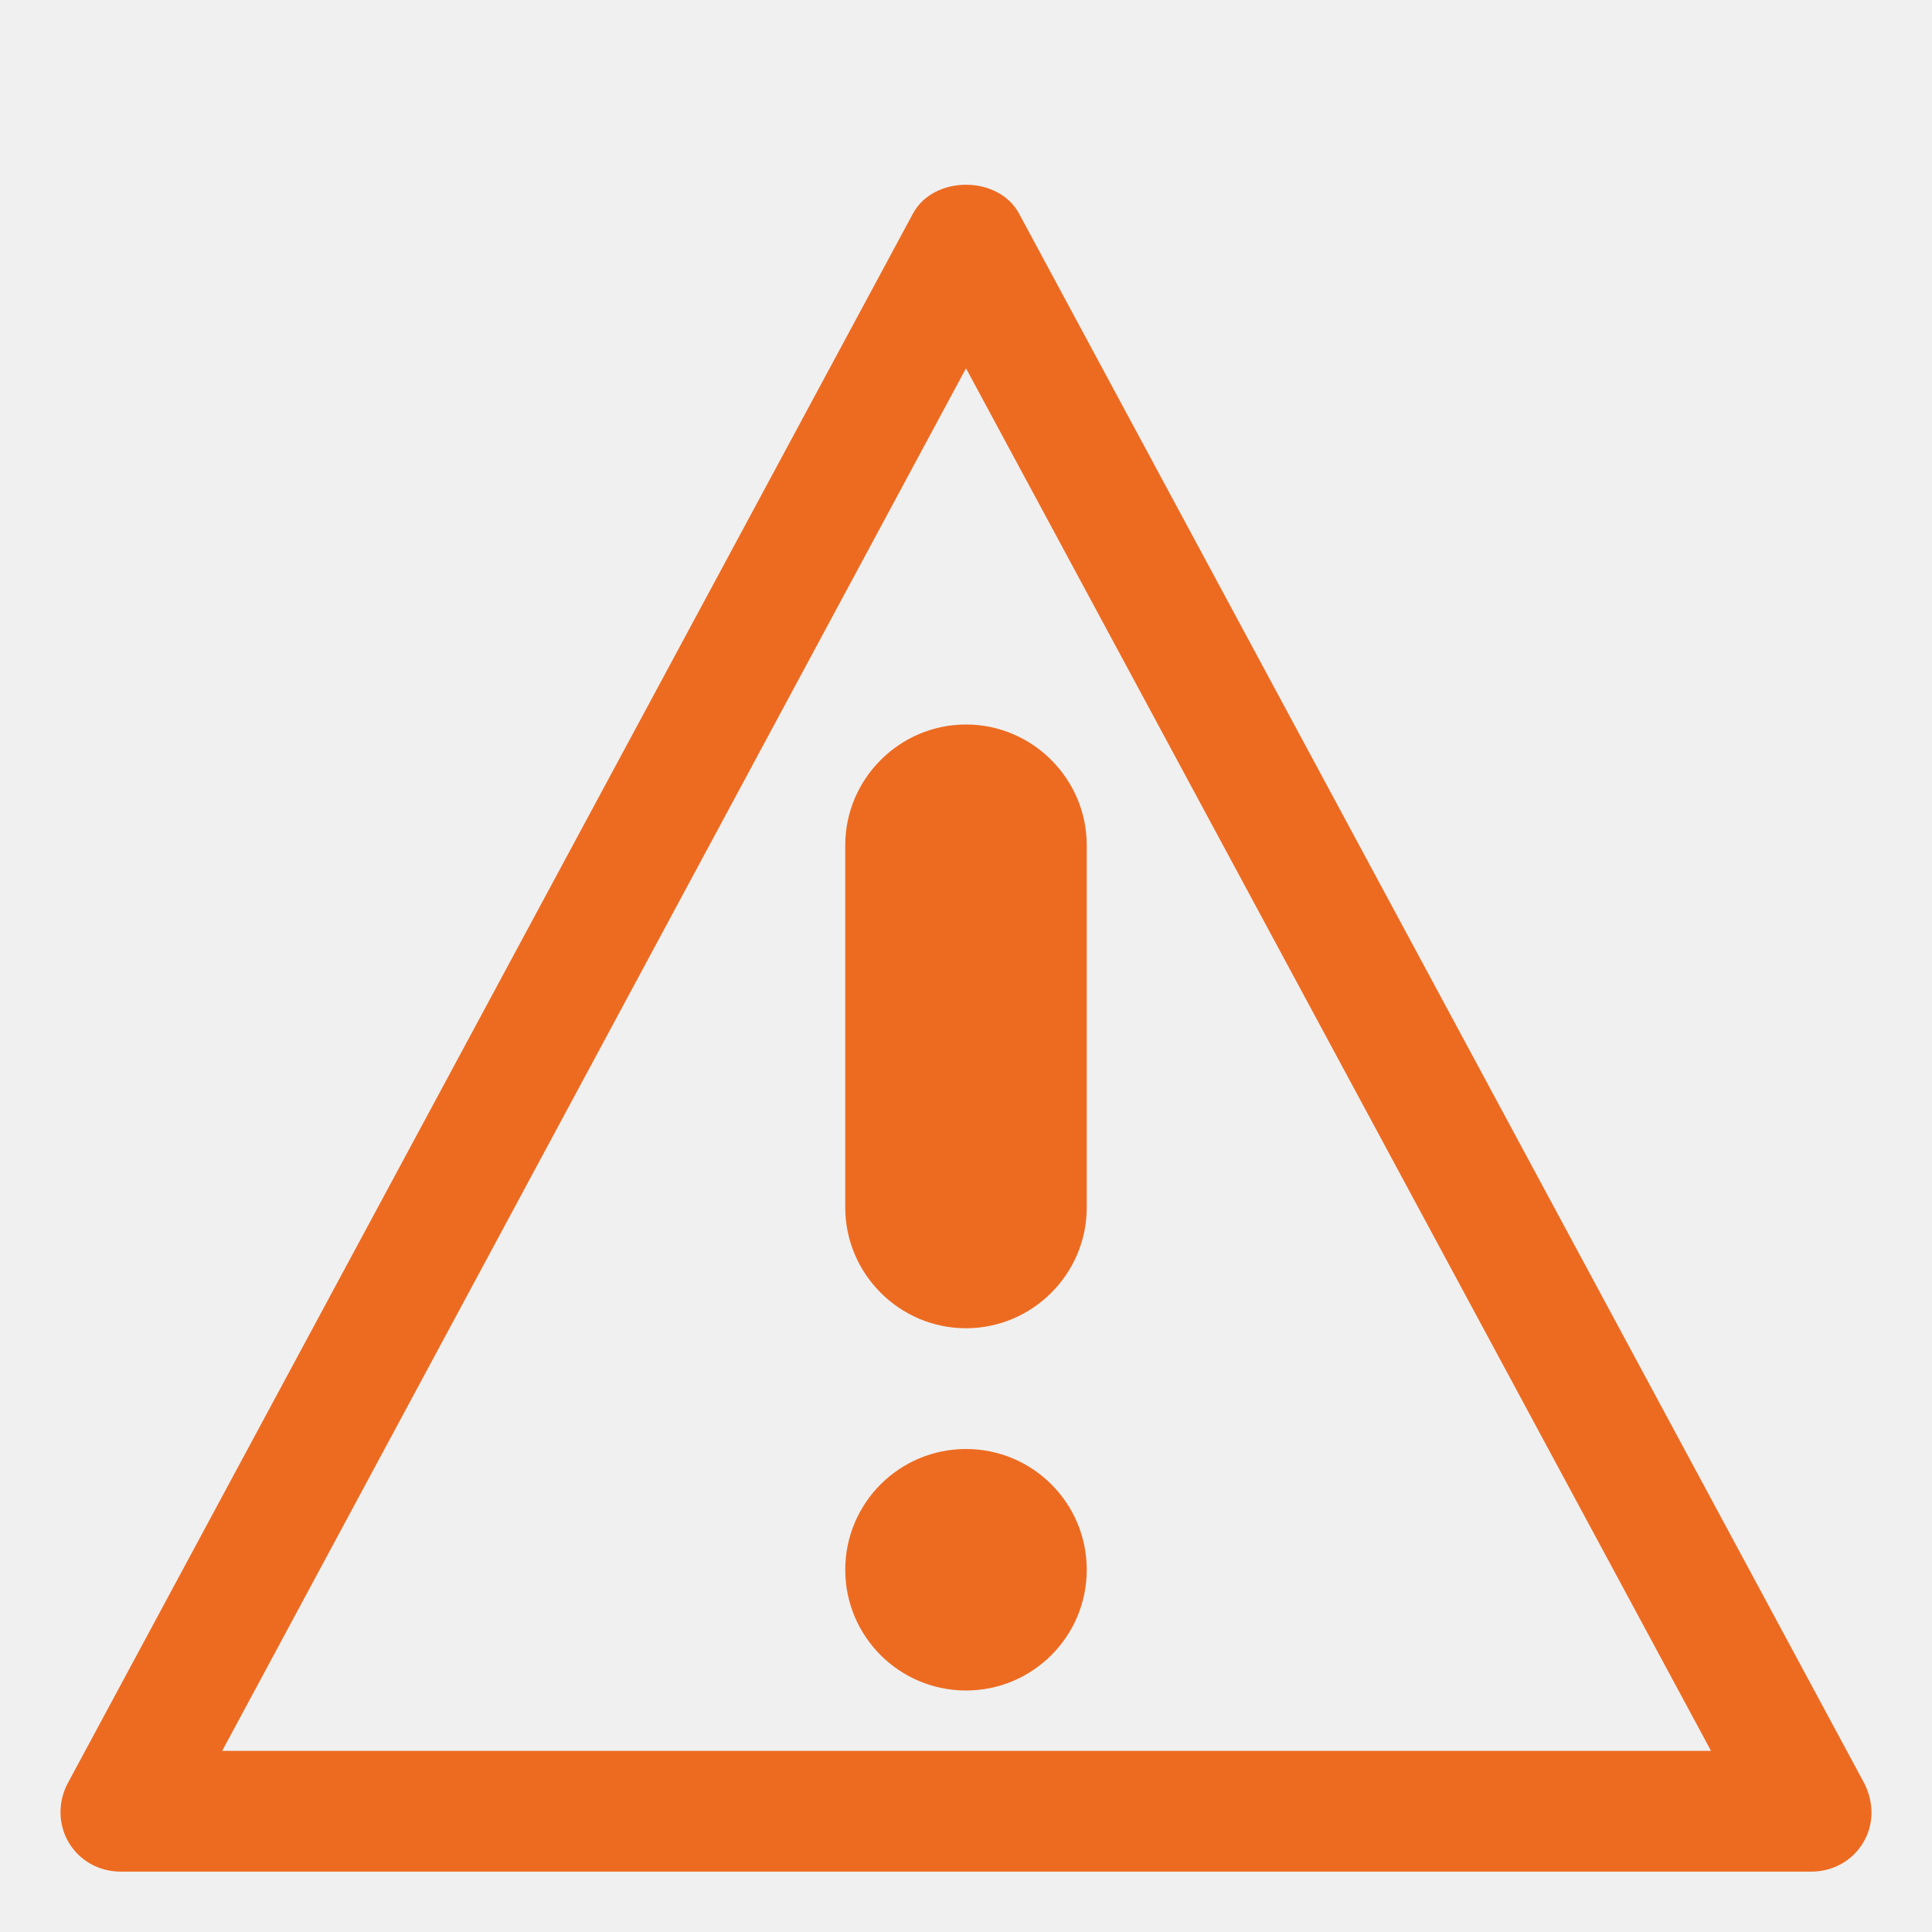
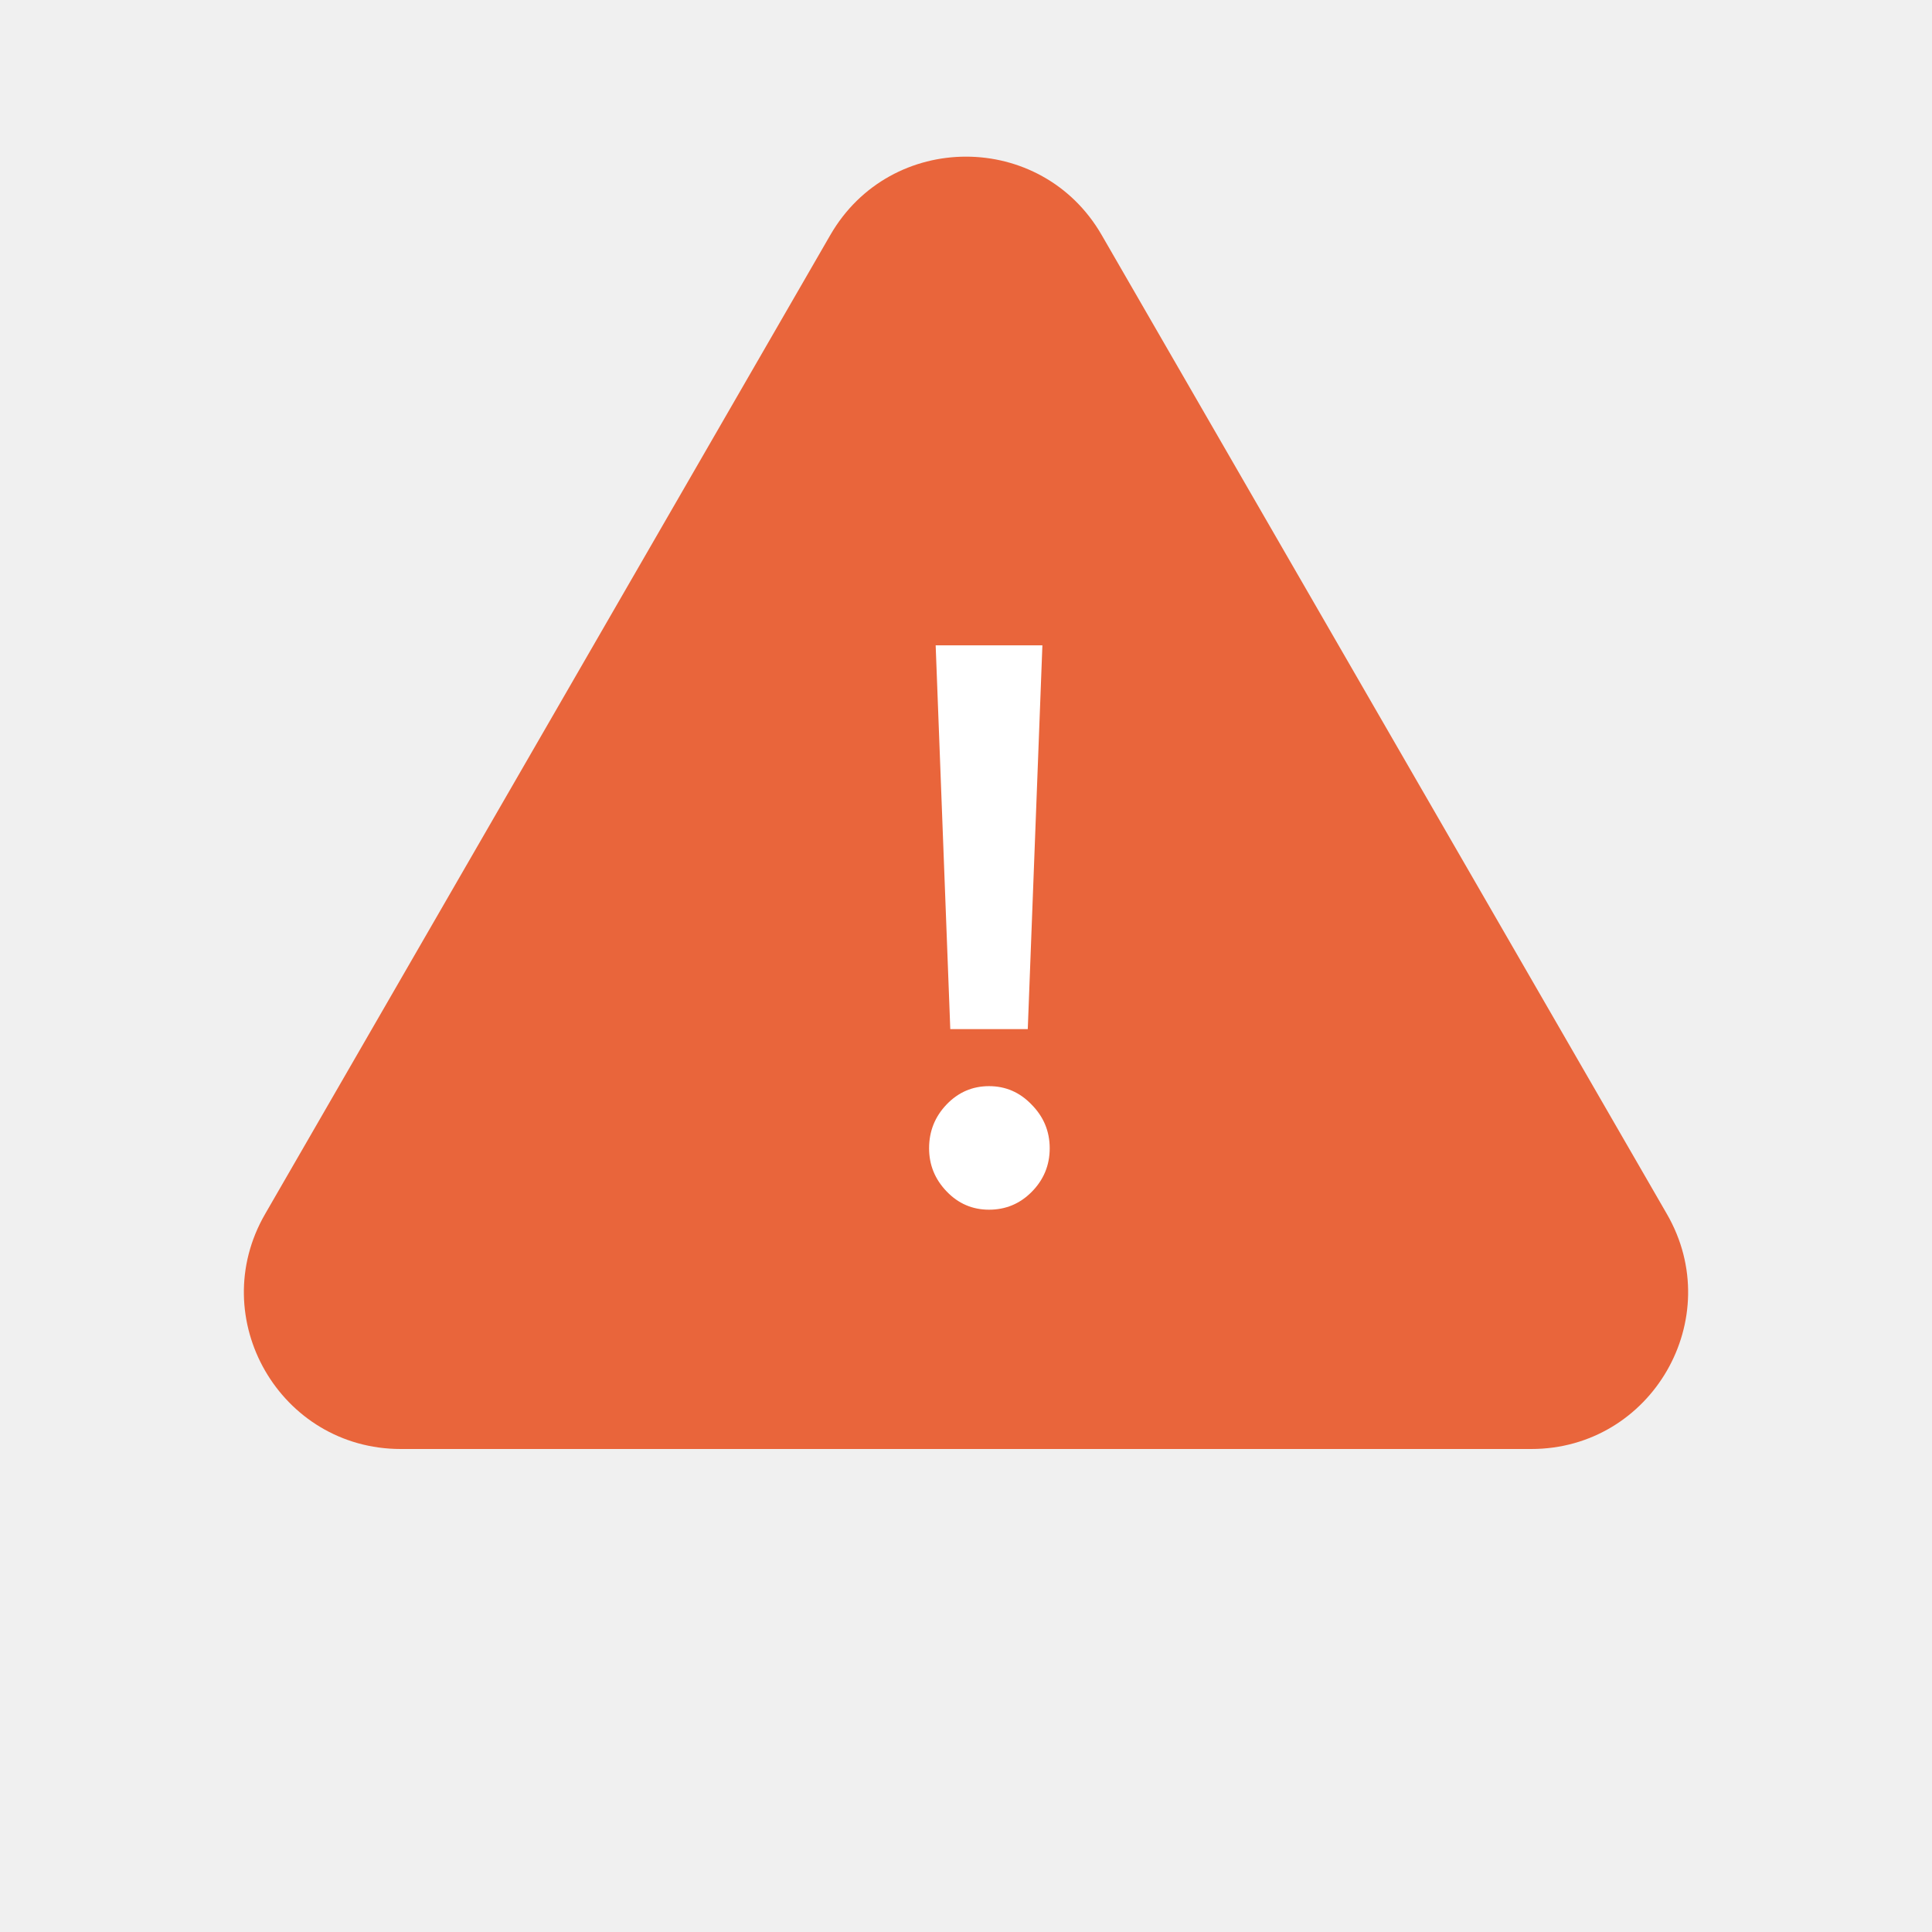
- <svg xmlns="http://www.w3.org/2000/svg" version="1.0" id="Layer_1" x="0px" y="0px" viewBox="0 0 16 16" enable-background="new 0 0 16 16" xml:space="preserve">
-   <g>
-     <g>
-       <path fill="#ED6B21" d="M8,11c-0.55,0-1-0.45-1-1V7c0-0.55,0.45-1,1-1s1,0.45,1,1v3C9,10.55,8.55,11,8,11z" />
-     </g>
-     <g>
-       <circle fill="#ED6B21" cx="8" cy="13" r="1" />
-     </g>
-     <g>
-       <path fill="#ED6B21" d="M15,15.5H1c-0.18,0-0.34-0.09-0.43-0.24c-0.09-0.15-0.09-0.34-0.01-0.49l7-13c0.17-0.32,0.71-0.32,0.88,0    l7,13c0.08,0.16,0.08,0.34-0.01,0.49C15.34,15.41,15.18,15.5,15,15.5z M1.84,14.5h12.33L8,3.05L1.84,14.5z" />
-     </g>
-   </g>
+ <svg xmlns="http://www.w3.org/2000/svg" width="37" height="37" viewBox="0 0 37 37" fill="none">
+   <path d="M15.902 4.5C17.057 2.5 19.943 2.5 21.098 4.5L31.923 23.25C33.078 25.25 31.635 27.75 29.325 27.75H7.675C5.365 27.75 3.922 25.25 5.077 23.25L15.902 4.5Z" fill="#E9653B" />
+   <path d="M18.199 19.709L17.919 12.359H19.963L19.683 19.709H18.199ZM18.941 23.167C18.624 23.167 18.353 23.051 18.129 22.817C17.905 22.584 17.793 22.309 17.793 21.991C17.793 21.665 17.905 21.385 18.129 21.151C18.353 20.918 18.624 20.801 18.941 20.801C19.258 20.801 19.529 20.918 19.753 21.151C19.986 21.385 20.103 21.665 20.103 21.991C20.103 22.318 19.986 22.598 19.753 22.831C19.529 23.055 19.258 23.167 18.941 23.167Z" fill="white" />
</svg>
